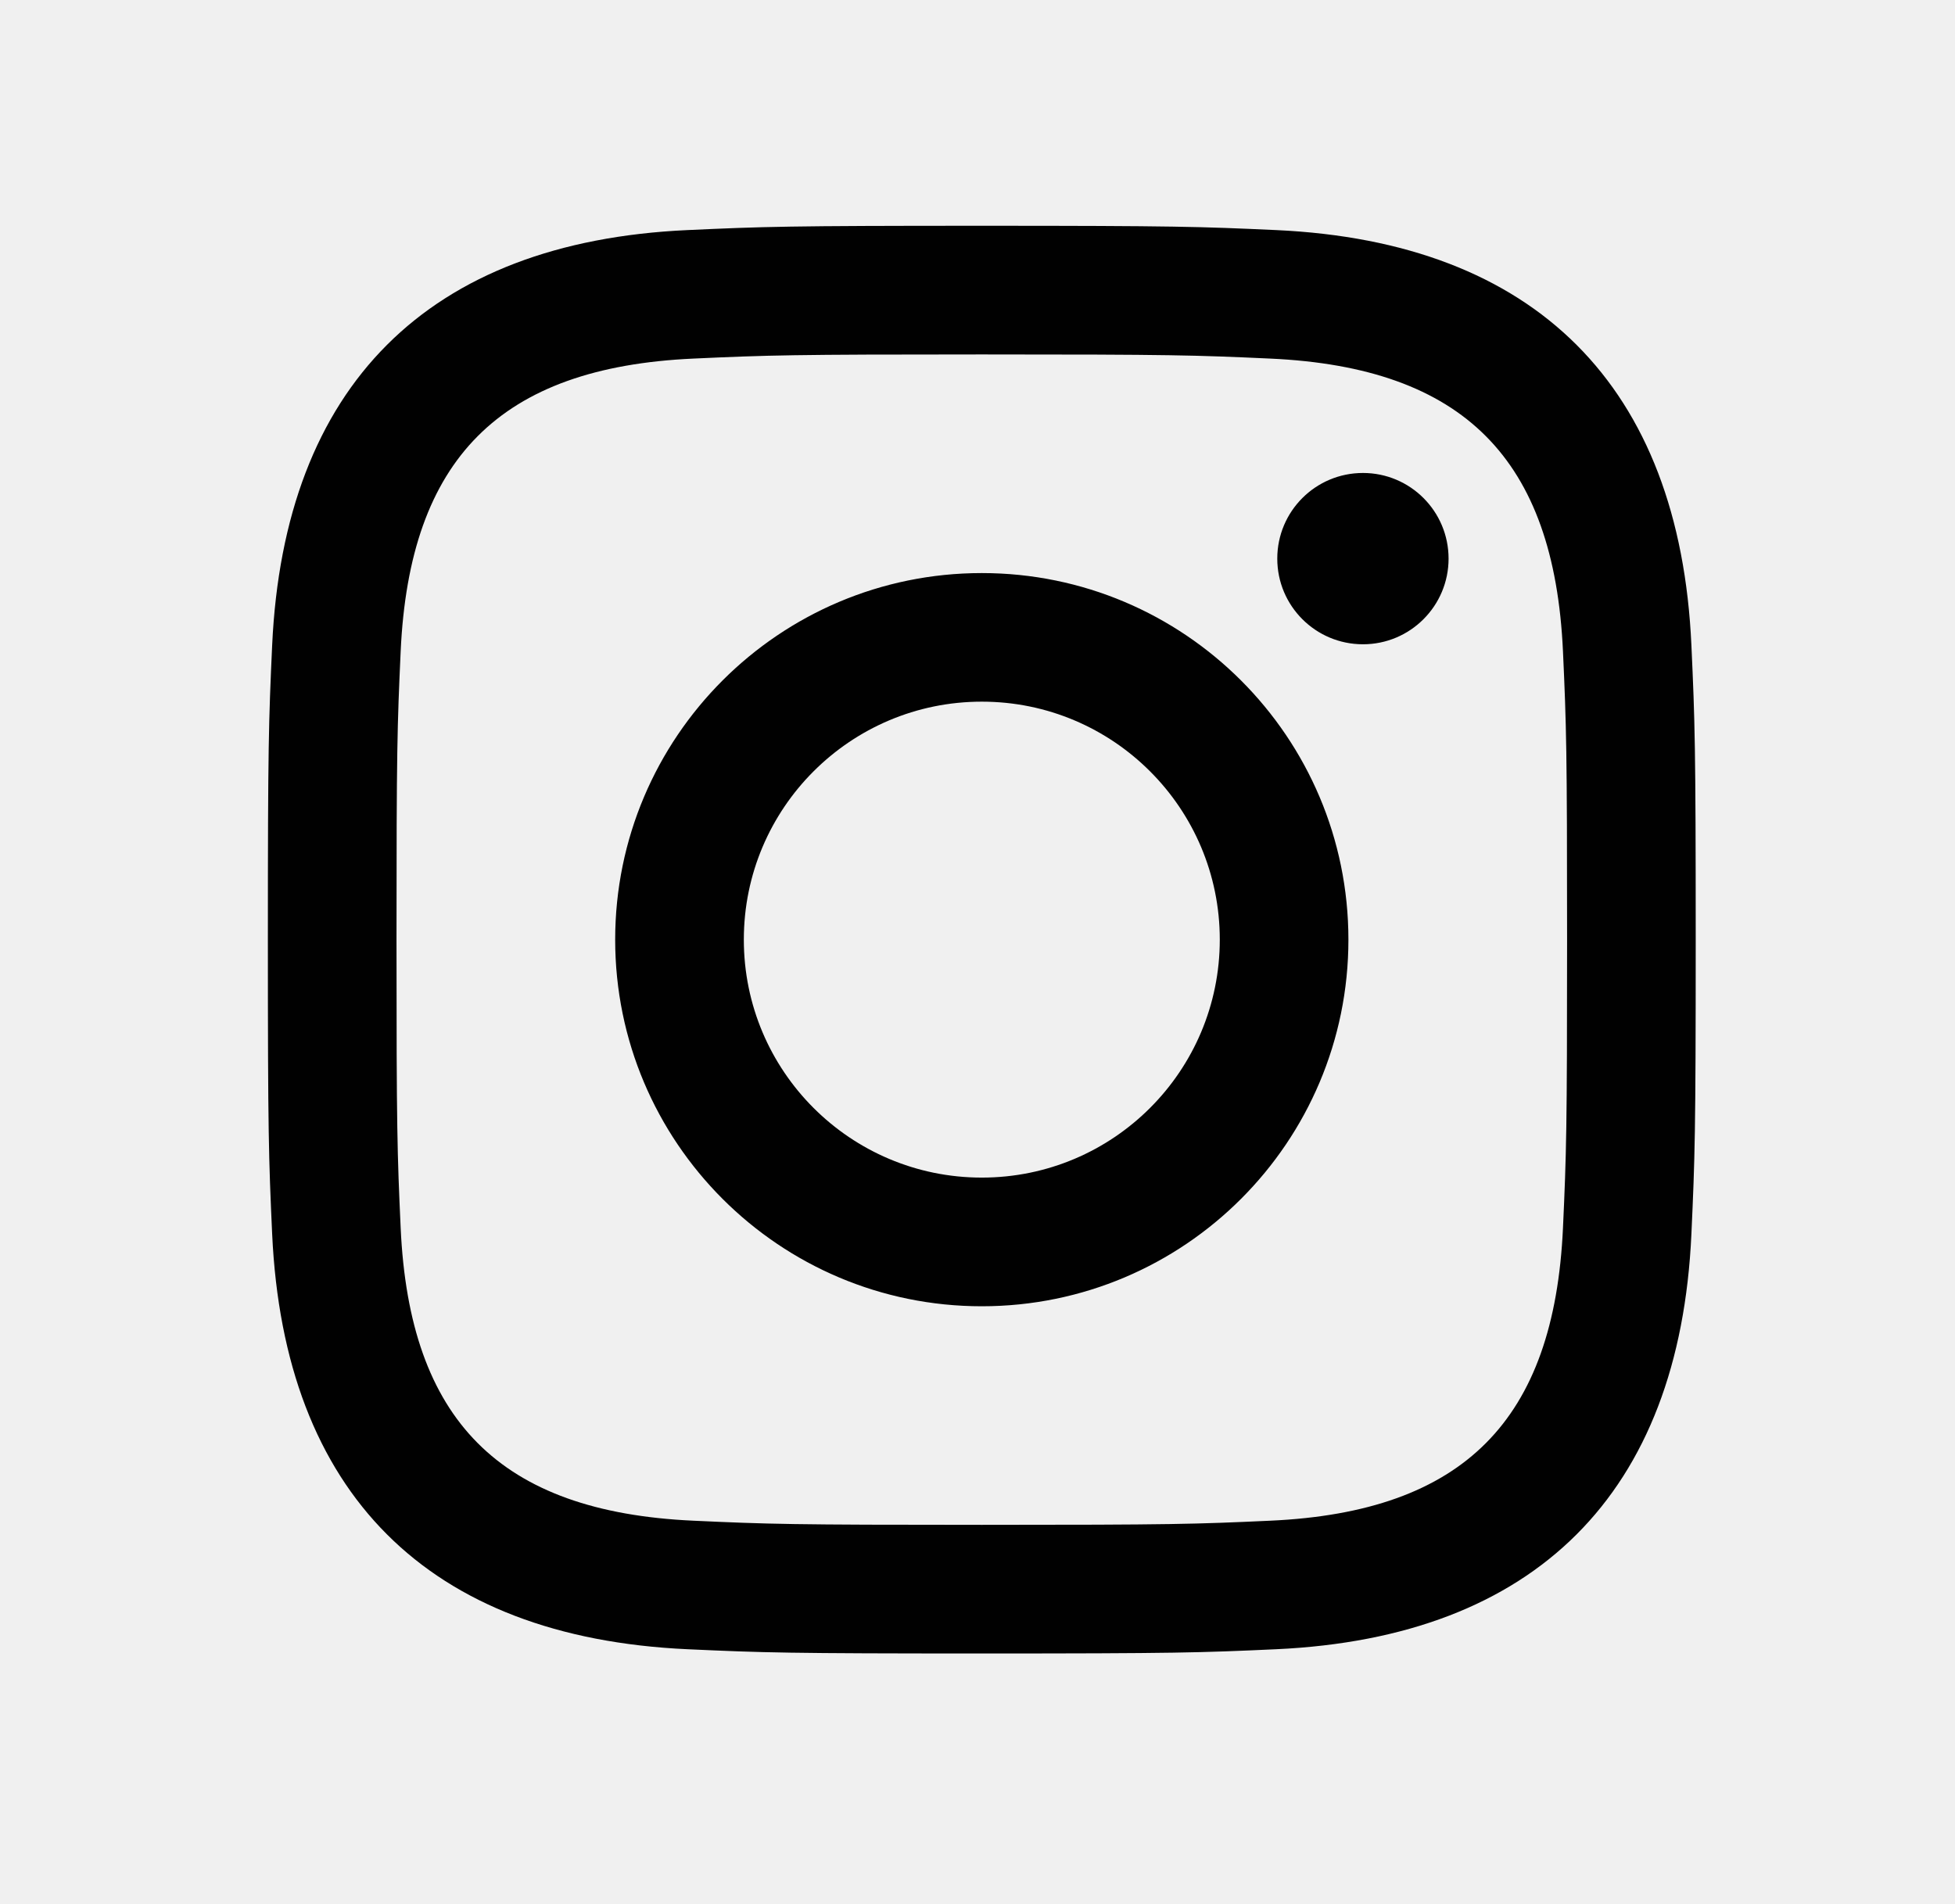
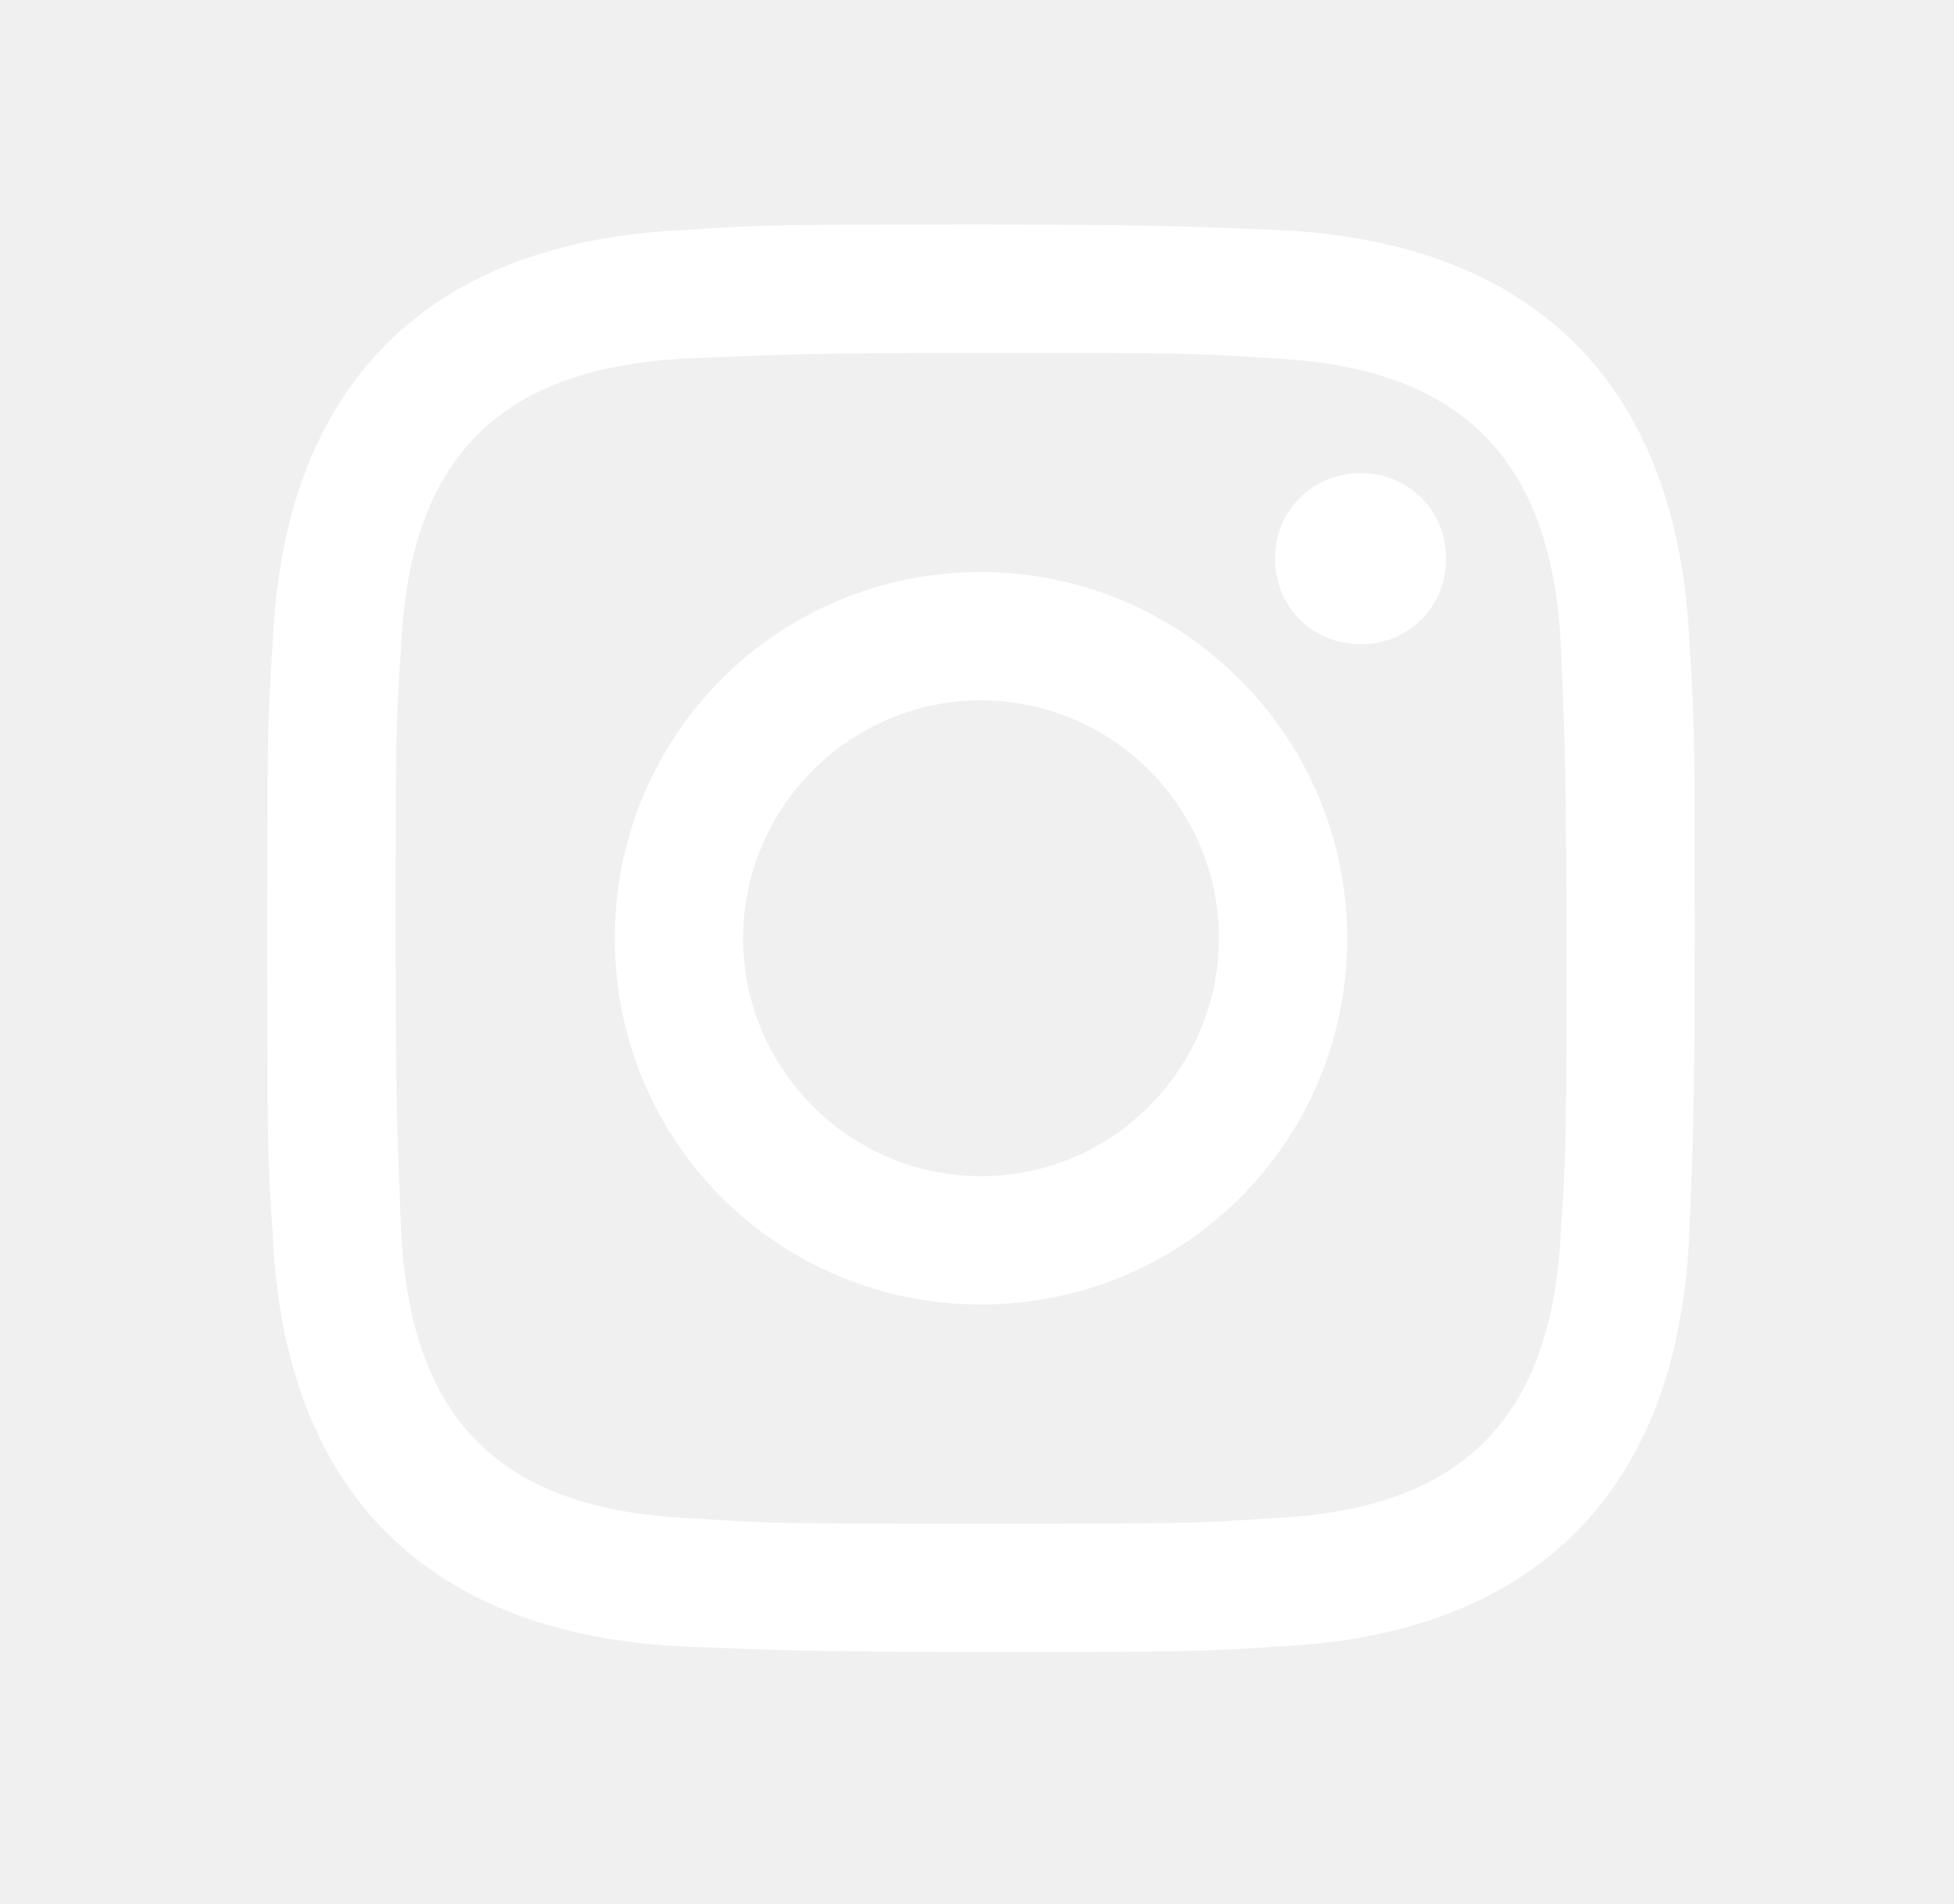
- <svg xmlns="http://www.w3.org/2000/svg" version="1.1" id="Layer_1" x="0px" y="0px" width="73.077px" height="71.153px" viewBox="0 0 73.077 71.153" enable-background="new 0 0 73.077 71.153" xml:space="preserve">
-   <path fill="#010101" d="M36.699,13.25c7.126,0,7.97,0.027,10.785,0.155c7.232,0.329,10.609,3.76,10.939,10.939  c0.128,2.814,0.154,3.656,0.154,10.782c0,7.127-0.026,7.971-0.154,10.784c-0.33,7.172-3.7,10.609-10.939,10.938  c-2.814,0.129-3.656,0.155-10.785,0.155c-7.125,0-7.97-0.026-10.783-0.155c-7.251-0.33-10.611-3.775-10.939-10.938  c-0.128-2.813-0.156-3.657-0.156-10.784c0-7.126,0.028-7.968,0.156-10.782c0.33-7.179,3.701-10.61,10.939-10.939  C28.731,13.277,29.574,13.25,36.699,13.25 M36.699,8.44c-7.247,0-8.155,0.031-11.002,0.161c-9.693,0.443-15.078,5.821-15.524,15.523  c-0.13,2.846-0.16,3.755-0.16,11.002c0,7.248,0.03,8.158,0.16,11.003c0.446,9.693,5.823,15.079,15.524,15.524  c2.847,0.13,3.755,0.159,11.002,0.159c7.248,0,8.157-0.029,11.003-0.159c9.683-0.444,15.084-5.822,15.522-15.524  c0.13-2.845,0.161-3.755,0.161-11.003c0-7.247-0.031-8.156-0.161-11.002c-0.437-9.682-5.819-15.078-15.522-15.523  C44.856,8.472,43.947,8.44,36.699,8.44 M36.699,21.423c-7.568,0-13.704,6.137-13.704,13.704c0,7.568,6.136,13.705,13.704,13.705  c7.569,0,13.704-6.137,13.704-13.705C50.403,27.56,44.268,21.423,36.699,21.423 M36.699,44.022c-4.912,0-8.895-3.981-8.895-8.896  c0-4.912,3.983-8.896,8.895-8.896c4.913,0,8.896,3.983,8.896,8.896C45.595,40.041,41.612,44.022,36.699,44.022 M50.947,17.681  c-1.771,0-3.203,1.433-3.203,3.202c0,1.769,1.433,3.202,3.203,3.202c1.768,0,3.2-1.434,3.2-3.202  C54.147,19.113,52.714,17.681,50.947,17.681" />
+ <svg xmlns="http://www.w3.org/2000/svg" version="1.1" id="Layer_1" x="0px" y="0px" viewBox="0 0 73.1 71.2" style="enable-background:new 0 0 73.1 71.2;" xml:space="preserve">
+   <style type="text/css">
+ 	.st0{fill:#FFFFFF;}
+ </style>
+   <path class="st0" d="M36.7,13.2c7.1,0,8,0,10.8,0.2c7.2,0.3,10.6,3.8,10.9,10.9c0.1,2.8,0.2,3.7,0.2,10.8c0,7.1,0,8-0.2,10.8  c-0.3,7.2-3.7,10.6-10.9,10.9C44.7,57,43.8,57,36.7,57c-7.1,0-8,0-10.8-0.2c-7.3-0.3-10.6-3.8-10.9-10.9c-0.1-2.8-0.2-3.7-0.2-10.8  c0-7.1,0-8,0.2-10.8c0.3-7.2,3.7-10.6,10.9-10.9C28.7,13.3,29.6,13.2,36.7,13.2 M36.7,8.4c-7.2,0-8.2,0-11,0.2  C16,9,10.6,14.4,10.2,24.1C10,27,10,27.9,10,35.1c0,7.2,0,8.2,0.2,11c0.4,9.7,5.8,15.1,15.5,15.5c2.8,0.1,3.8,0.2,11,0.2  c7.2,0,8.2,0,11-0.2c9.7-0.4,15.1-5.8,15.5-15.5c0.1-2.8,0.2-3.8,0.2-11c0-7.2,0-8.2-0.2-11C62.8,14.4,57.4,9,47.7,8.6  C44.9,8.5,43.9,8.4,36.7,8.4 M36.7,21.4c-7.6,0-13.7,6.1-13.7,13.7c0,7.6,6.1,13.7,13.7,13.7c7.6,0,13.7-6.1,13.7-13.7  C50.4,27.6,44.3,21.4,36.7,21.4 M36.7,44c-4.9,0-8.9-4-8.9-8.9c0-4.9,4-8.9,8.9-8.9c4.9,0,8.9,4,8.9,8.9C45.6,40,41.6,44,36.7,44   M50.9,17.7c-1.8,0-3.2,1.4-3.2,3.2c0,1.8,1.4,3.2,3.2,3.2c1.8,0,3.2-1.4,3.2-3.2C54.1,19.1,52.7,17.7,50.9,17.7" />
</svg>
